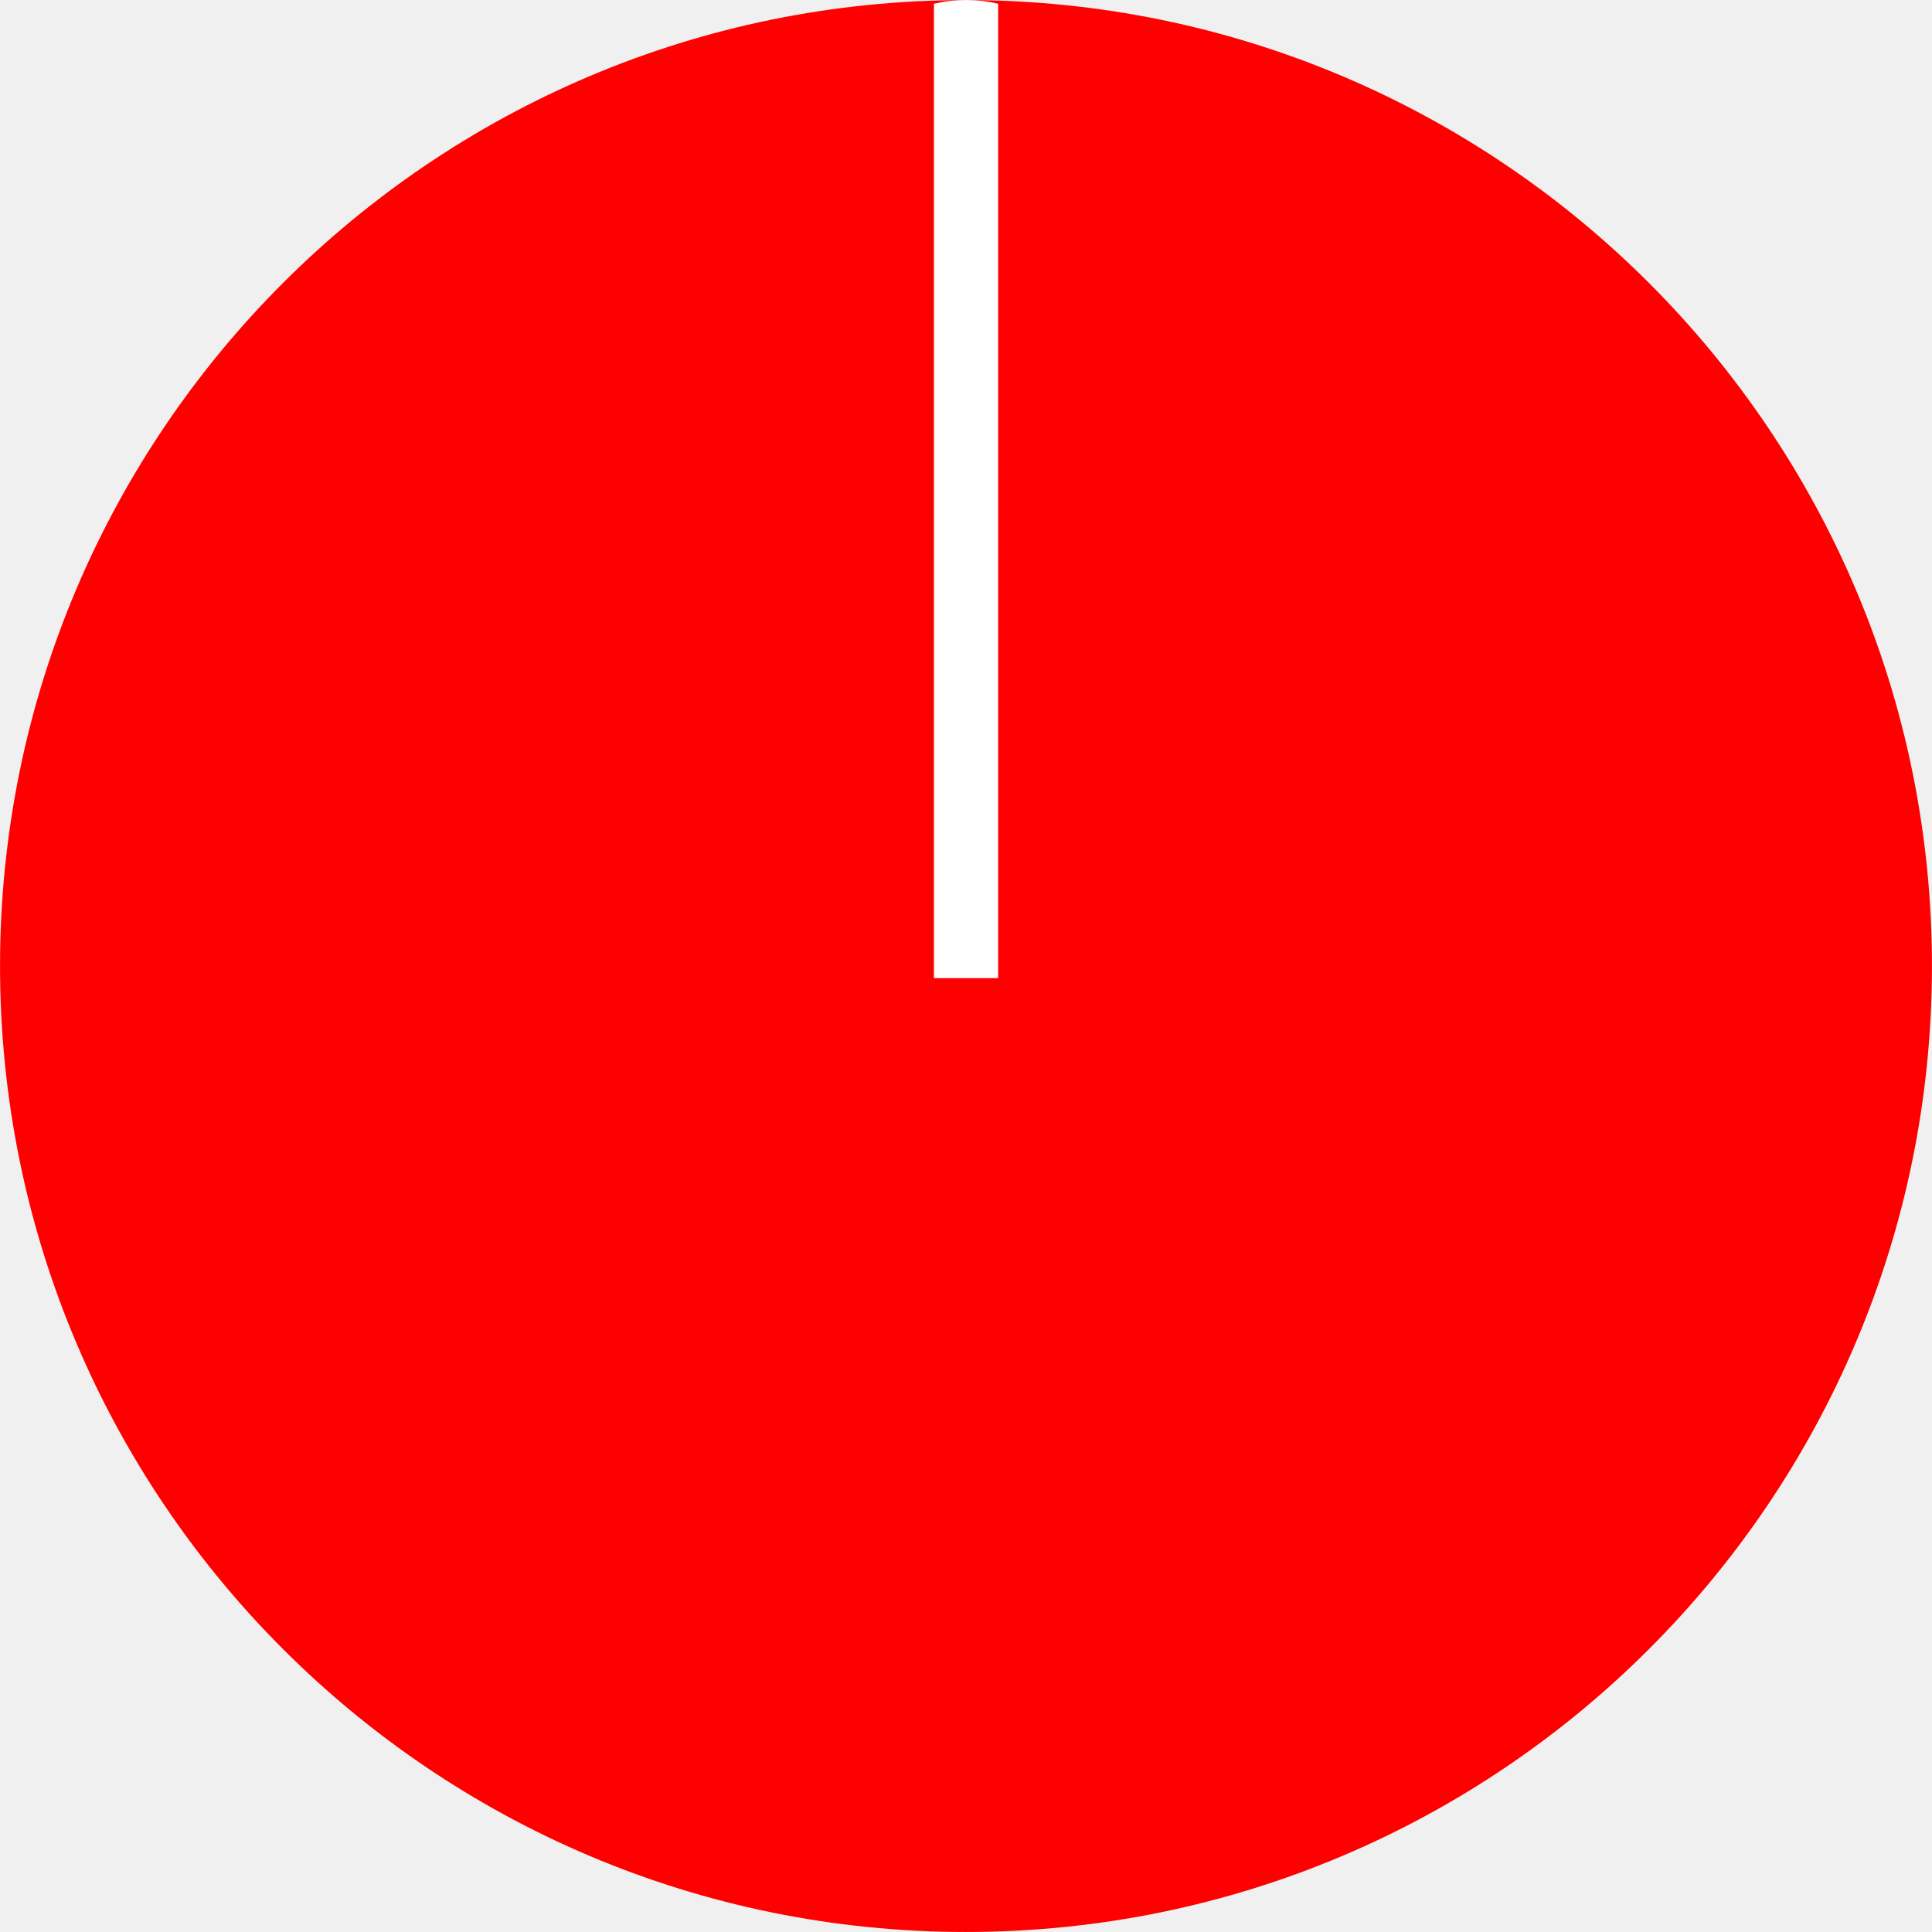
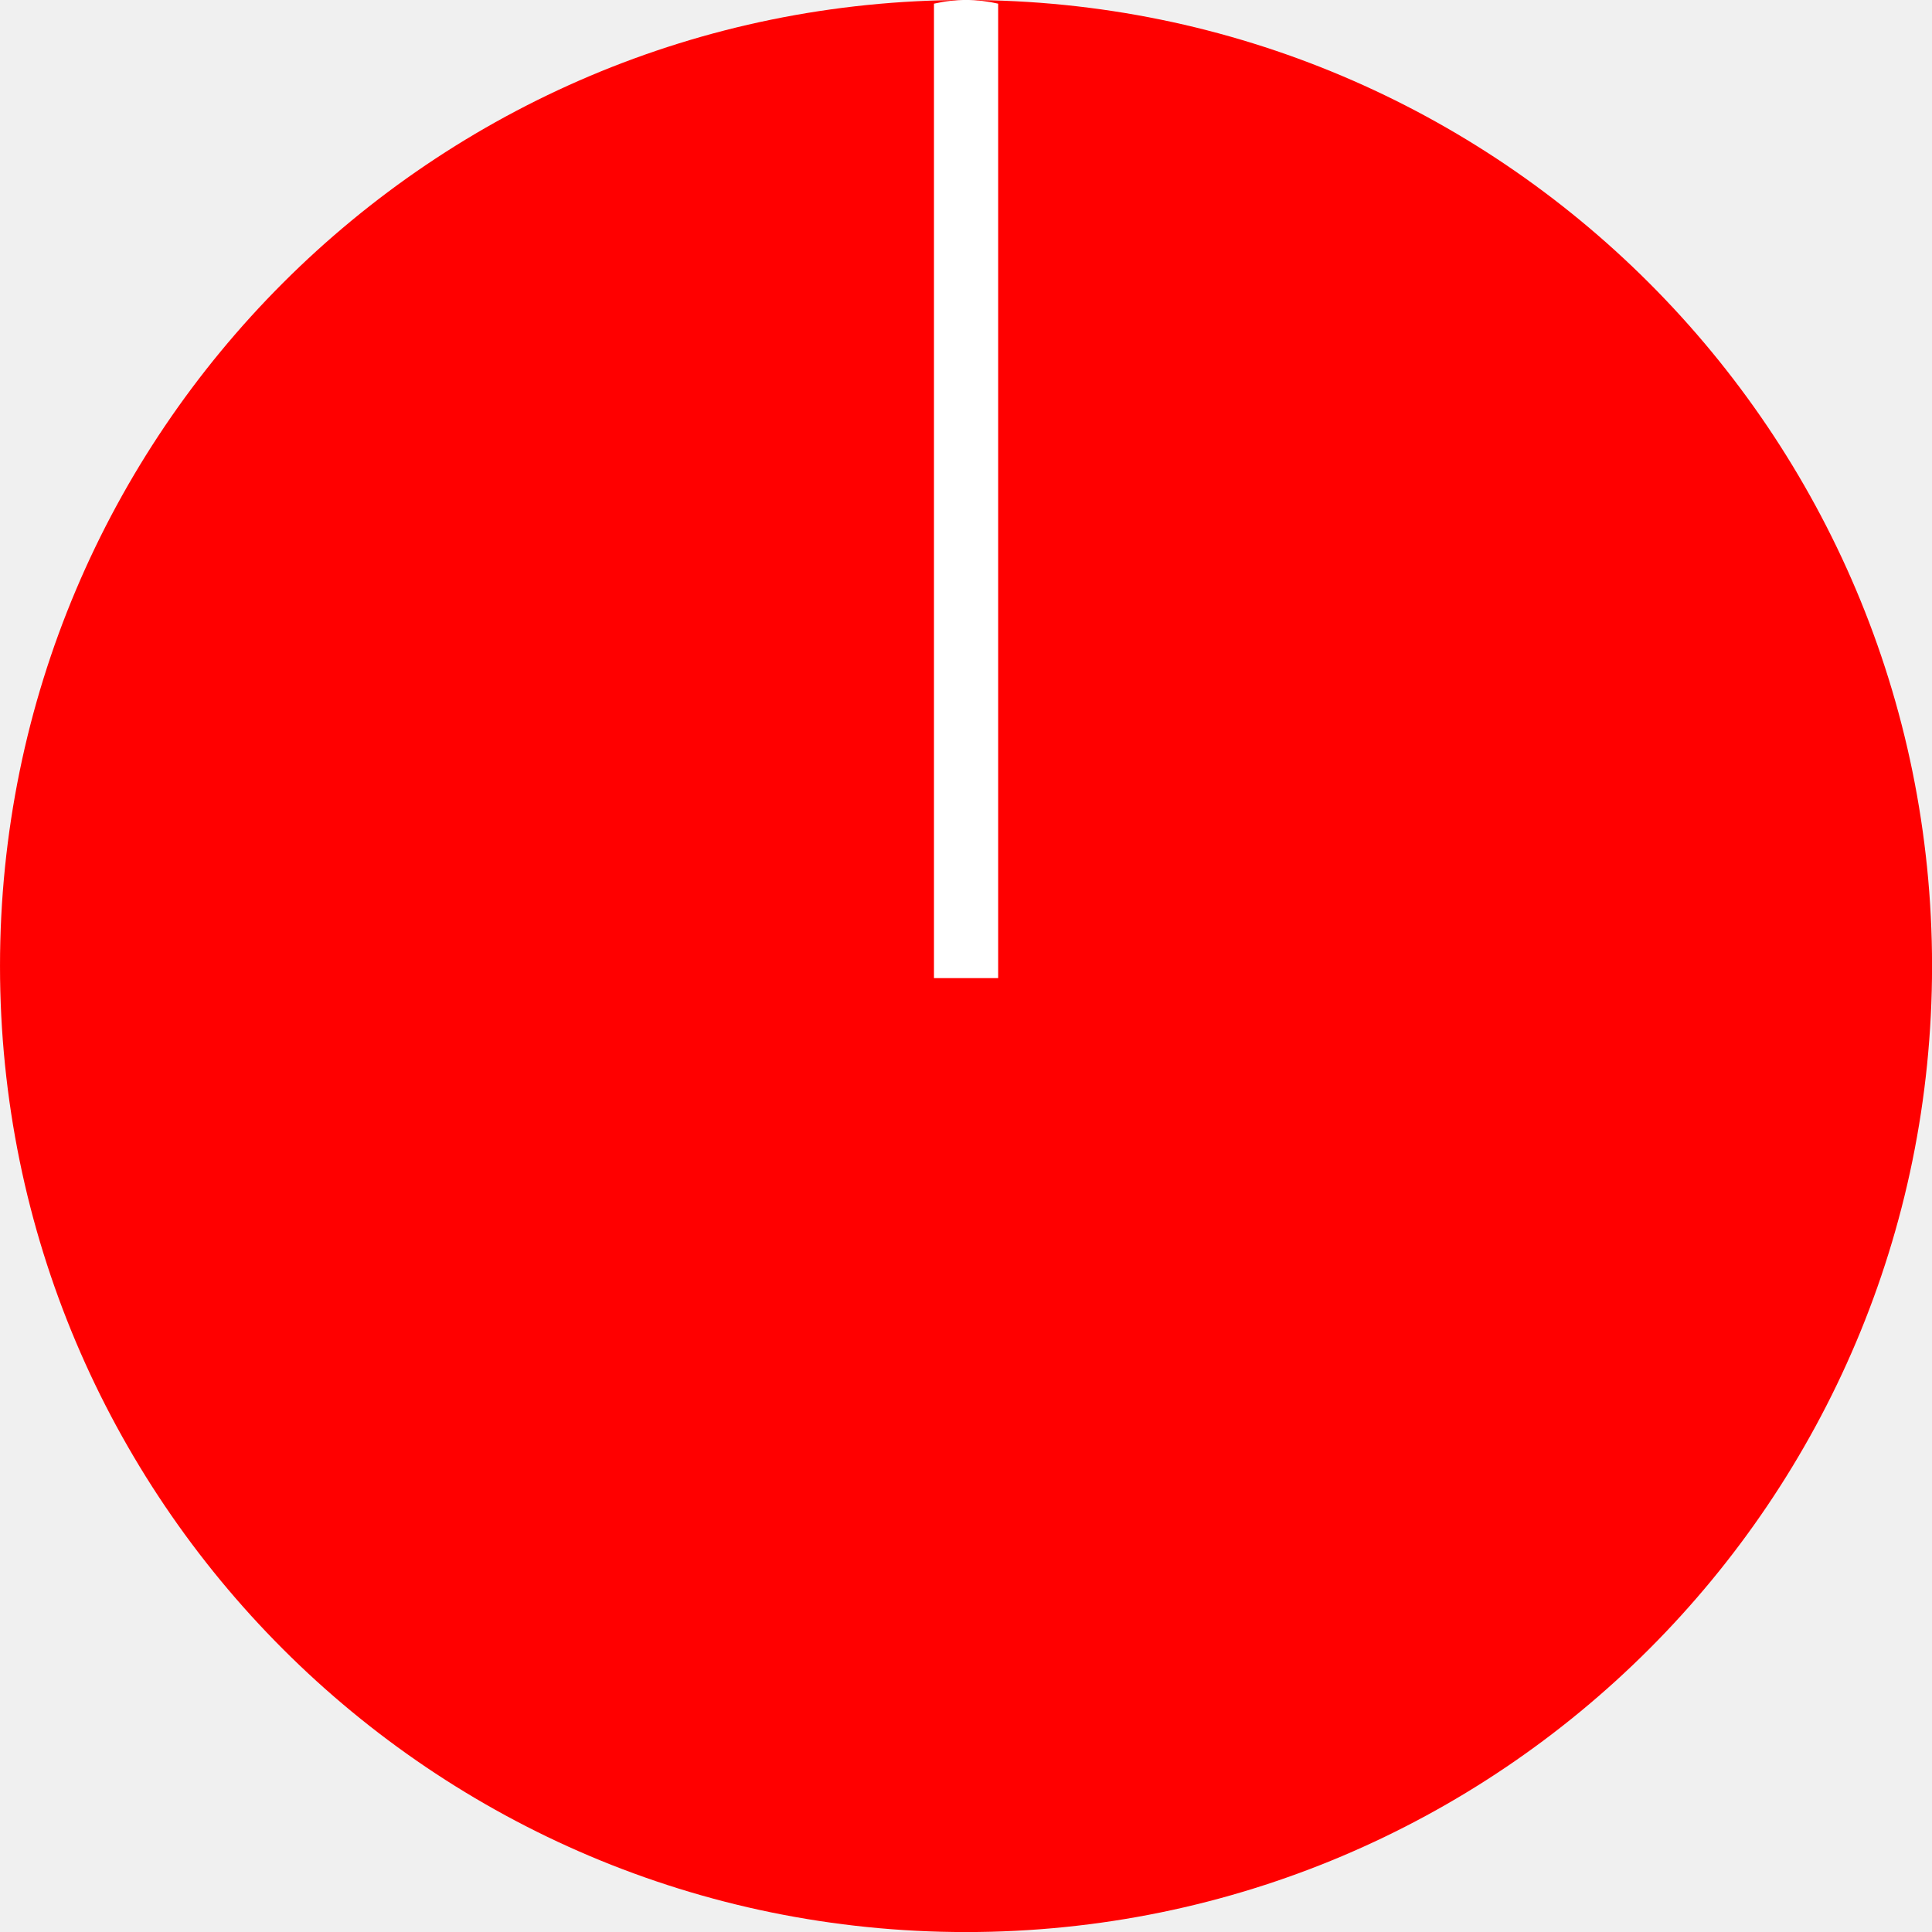
- <svg xmlns="http://www.w3.org/2000/svg" width="54" height="54.002" viewBox="0 0 14.287 14.288" version="1.1" id="svg16908">
+ <svg xmlns="http://www.w3.org/2000/svg" width="53.999" height="53.999" viewBox="0 0 14.287 14.287" version="1.1" id="svg16908">
  <defs id="defs16902">
    <clipPath clipPathUnits="userSpaceOnUse" id="clipPath6367">
      <path d="M 0,3193 H 2089 V 0 H 0 Z" id="path6365" />
    </clipPath>
  </defs>
-   <g id="layer1" transform="translate(-230.7939,-120.5784)">
-     <g style="stroke-width:0.889;fill:#ff0000" id="g6467" transform="matrix(0.3968706,0,0,-0.3968706,245.0813,127.7226)">
+   <g id="layer1" transform="translate(-230.7939,-120.5789)">
+     <g style="fill:#ff0000;stroke-width:0.889" id="g6467" transform="matrix(0.3968706,0,0,-0.3968706,245.0813,127.7226)">
      <path d="m 0,0 c 0,-9.941 -8.059,-18 -18,-18 -9.941,0 -18,8.059 -18,18 0,9.941 8.059,18 18,18 C -8.059,18 0,9.941 0,0" style="fill:#ff0000;fill-opacity:1;fill-rule:nonzero;stroke:none;stroke-width:0.889" id="path6469" />
    </g>
    <g style="stroke-width:0.889" id="g6475" transform="matrix(0.3968706,0,0,-0.3968706,238.1752,120.6061)">
      <path d="M 0,0 C -0.195,0.045 -0.393,0.069 -0.598,0.069 -0.804,0.069 -1.002,0.045 -1.196,0 V -18.157 H 0 Z" style="fill:#ffffff;fill-opacity:1;fill-rule:evenodd;stroke:none;stroke-width:0.889" id="path6477" />
    </g>
  </g>
</svg>
